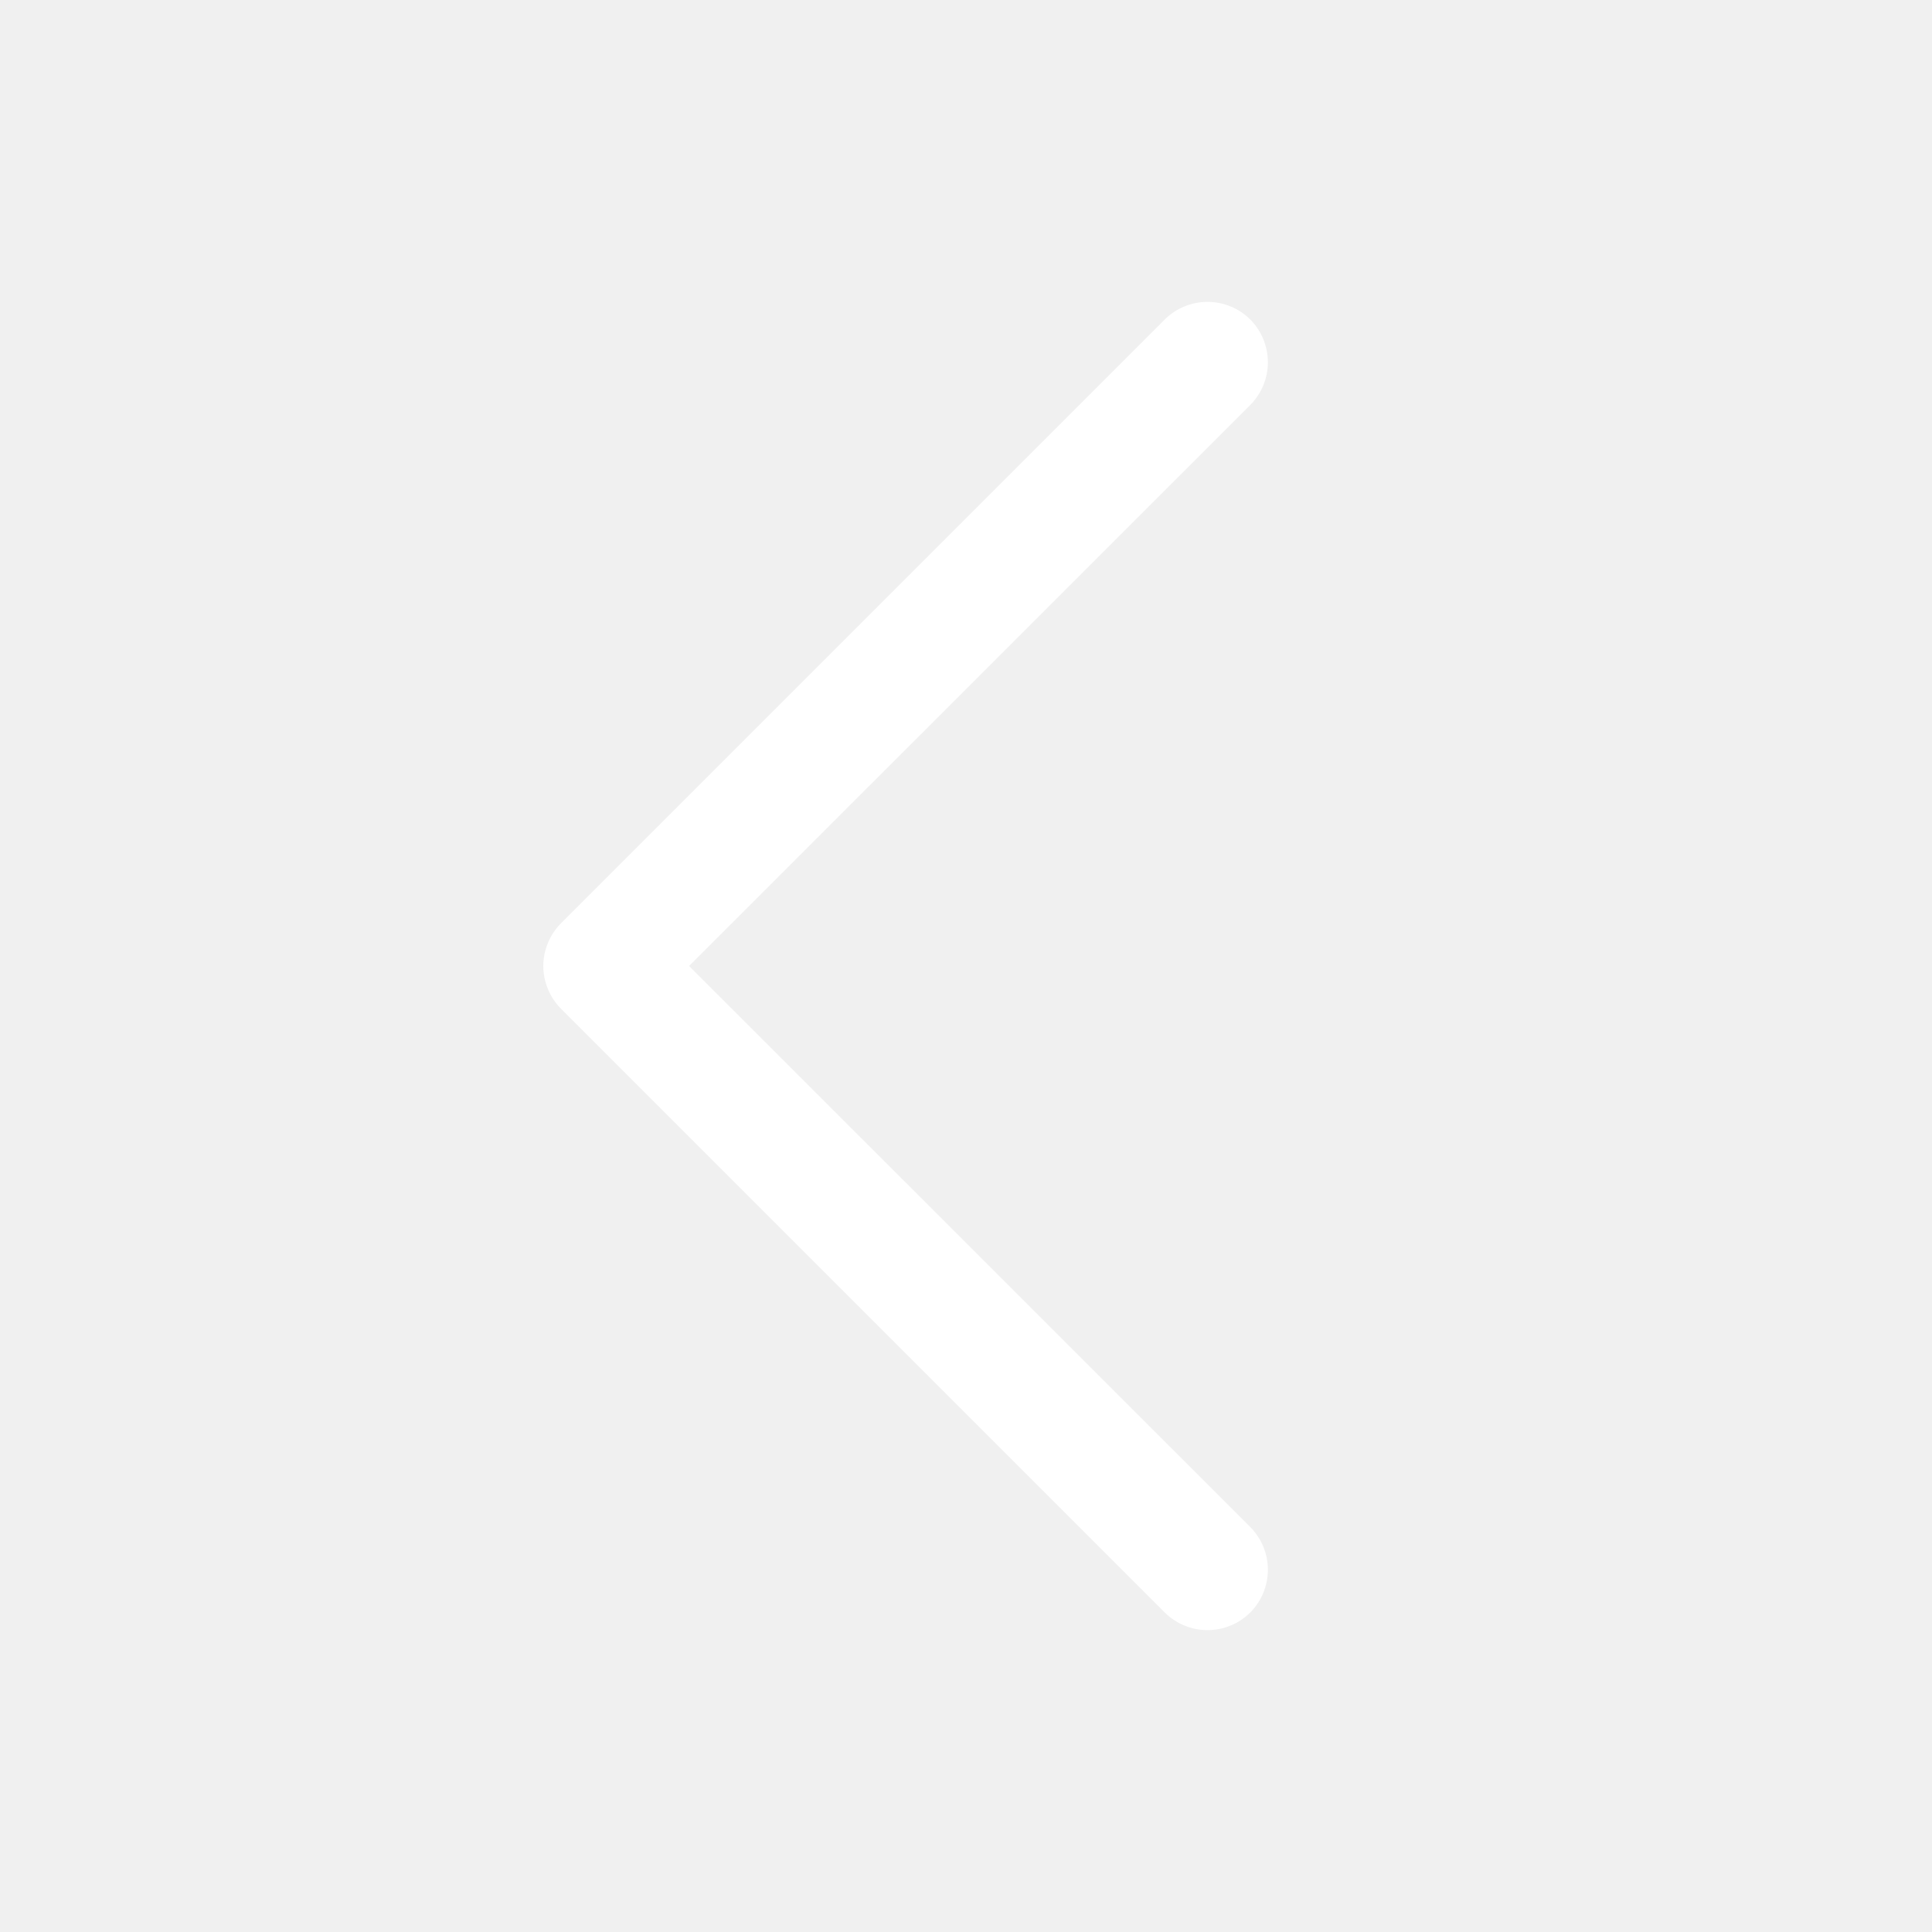
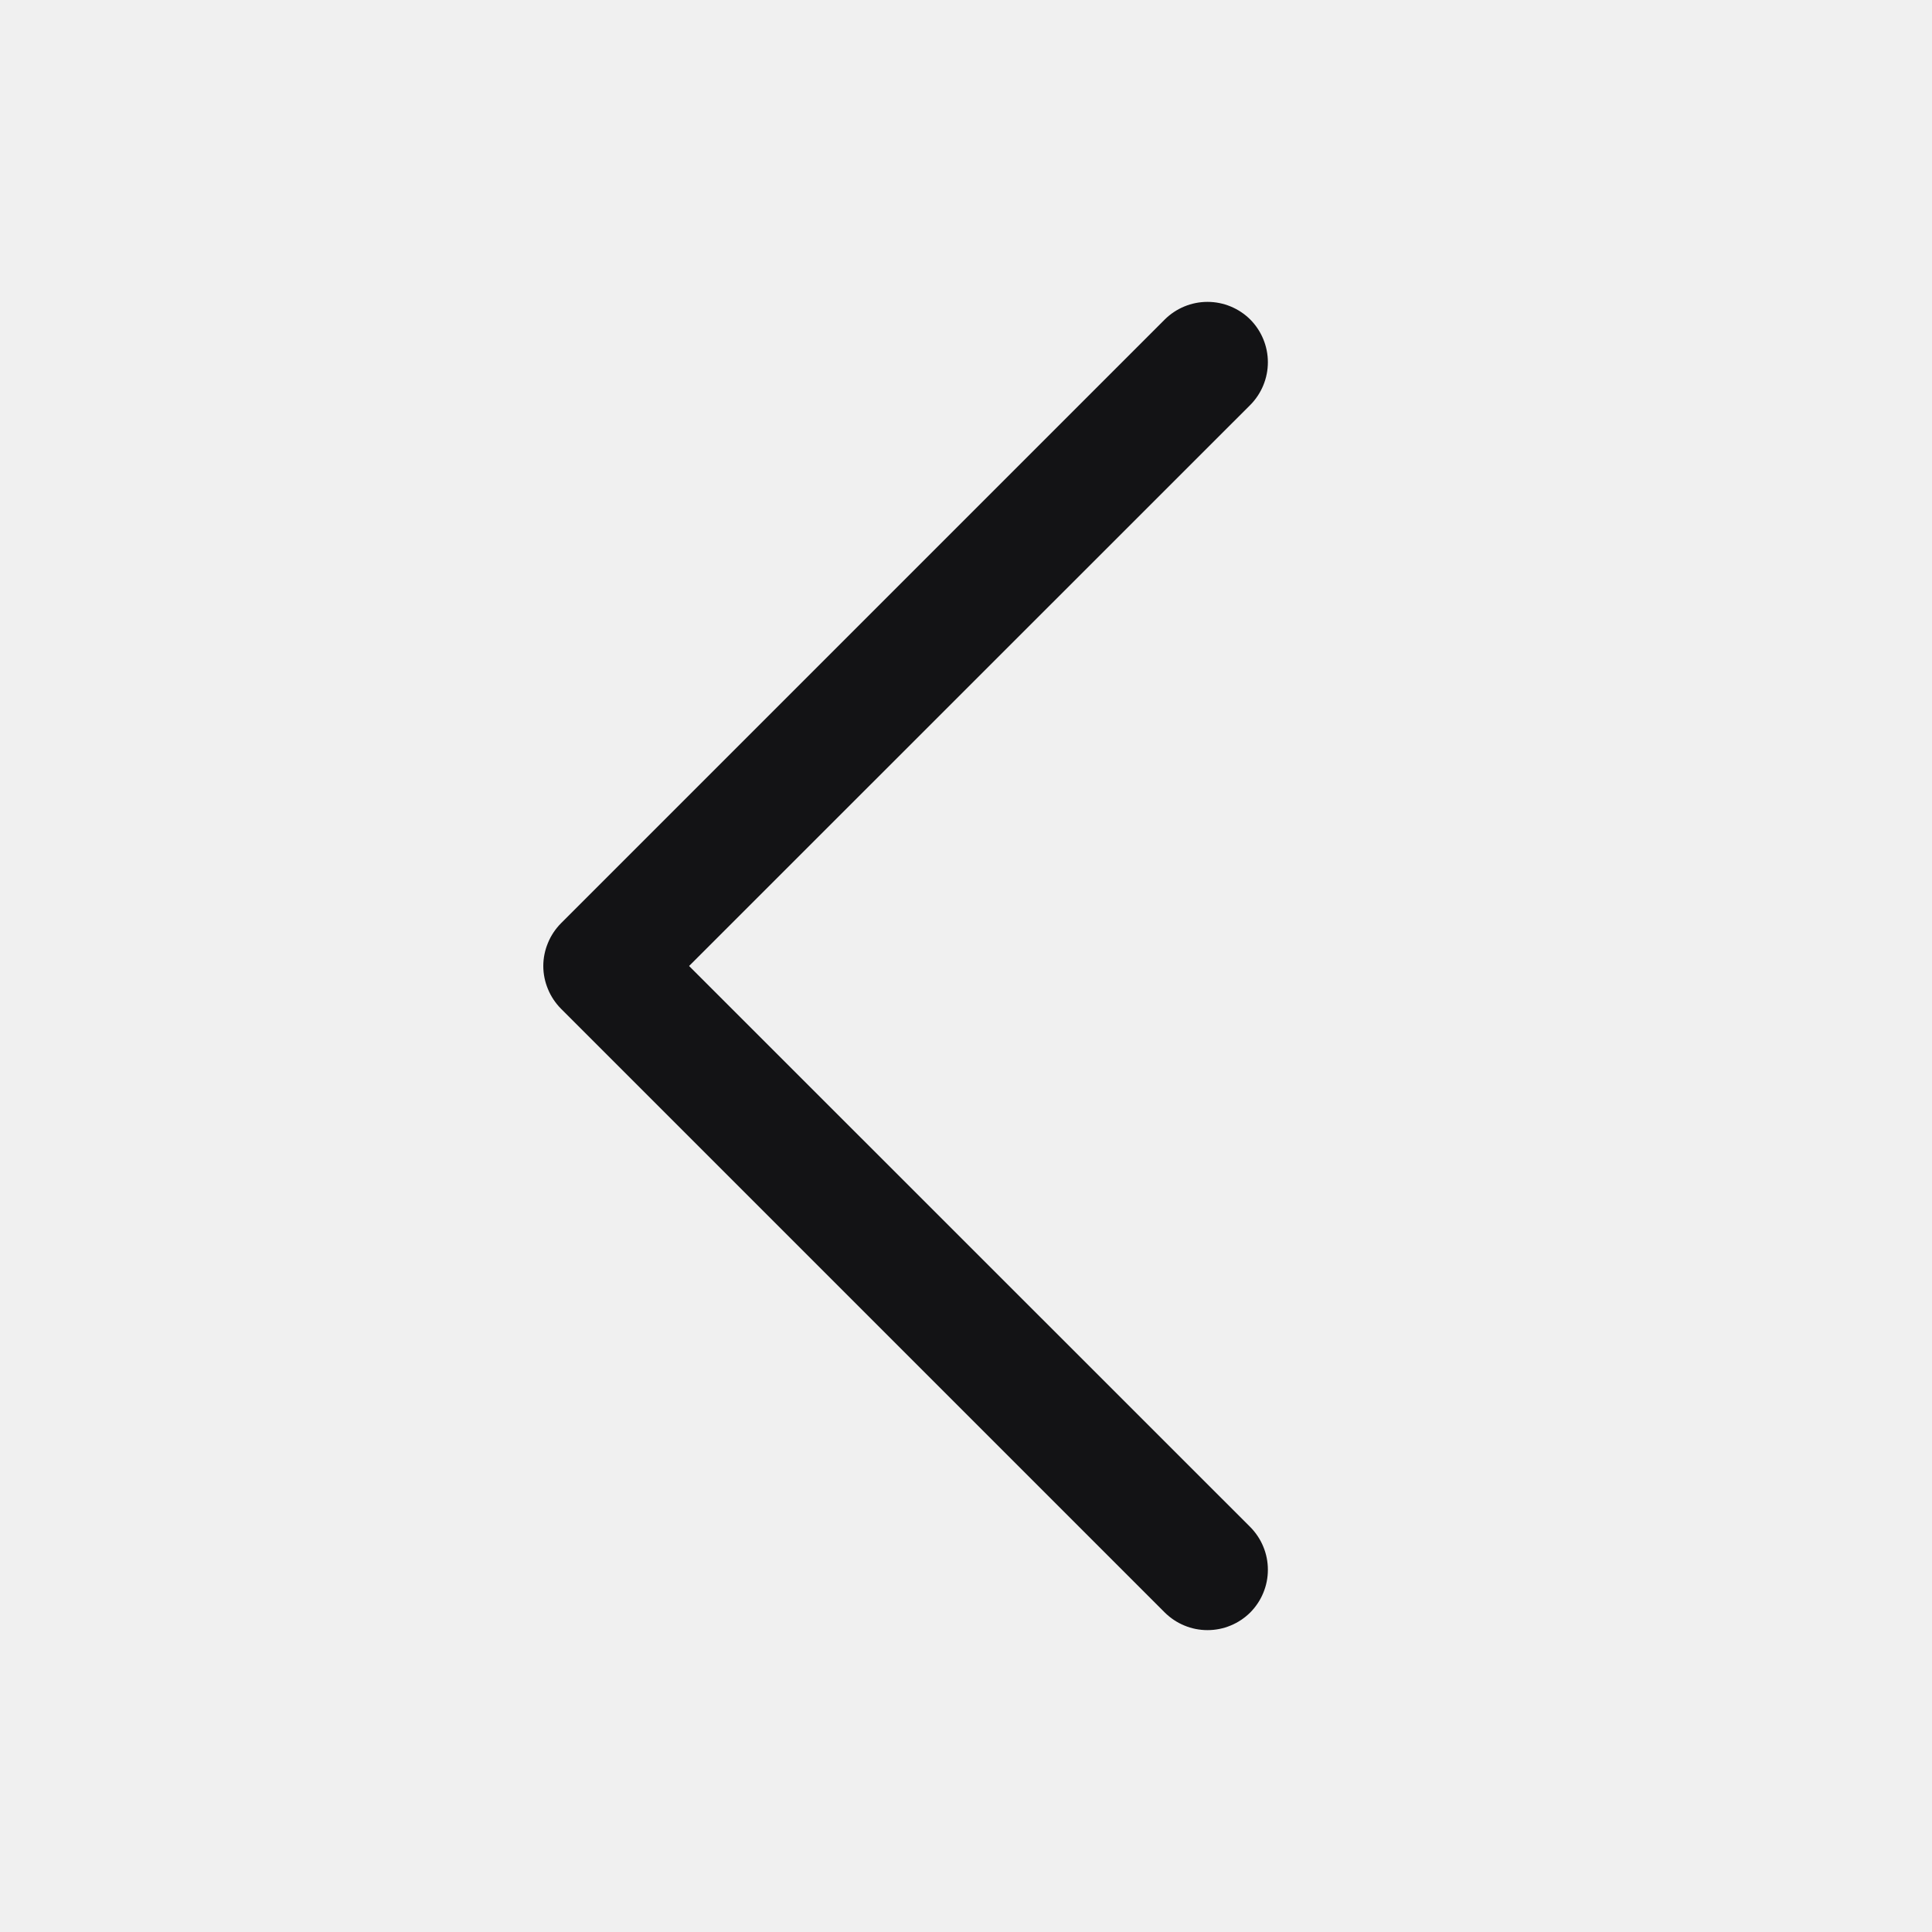
<svg xmlns="http://www.w3.org/2000/svg" width="24" height="24" viewBox="0 0 24 24" fill="none">
  <g id="CaretLeft">
-     <path id="Vector" d="M15.531 18.969C15.6 19.039 15.656 19.122 15.693 19.213C15.731 19.304 15.75 19.401 15.75 19.5C15.75 19.599 15.731 19.696 15.693 19.787C15.656 19.878 15.6 19.961 15.531 20.031C15.461 20.1 15.378 20.156 15.287 20.193C15.196 20.231 15.098 20.25 15 20.25C14.901 20.25 14.804 20.231 14.713 20.193C14.622 20.156 14.539 20.1 14.469 20.031L6.969 12.531C6.9 12.461 6.844 12.378 6.807 12.287C6.769 12.196 6.749 12.099 6.749 12C6.749 11.901 6.769 11.804 6.807 11.713C6.844 11.622 6.9 11.539 6.969 11.469L14.469 3.969C14.61 3.829 14.801 3.75 15 3.75C15.199 3.75 15.39 3.829 15.531 3.969C15.671 4.11 15.75 4.301 15.75 4.5C15.75 4.699 15.671 4.89 15.531 5.031L8.56 12L15.531 18.969Z" fill="white" />
+     <path id="Vector" d="M15.531 18.969C15.6 19.039 15.656 19.122 15.693 19.213C15.731 19.304 15.75 19.401 15.75 19.5C15.75 19.599 15.731 19.696 15.693 19.787C15.656 19.878 15.6 19.961 15.531 20.031C15.461 20.1 15.378 20.156 15.287 20.193C15.196 20.231 15.098 20.25 15 20.25C14.901 20.25 14.804 20.231 14.713 20.193C14.622 20.156 14.539 20.1 14.469 20.031L6.969 12.531C6.9 12.461 6.844 12.378 6.807 12.287C6.769 12.196 6.749 12.099 6.749 12C6.749 11.901 6.769 11.804 6.807 11.713C6.844 11.622 6.9 11.539 6.969 11.469L14.469 3.969C14.61 3.829 14.801 3.75 15 3.75C15.199 3.75 15.39 3.829 15.531 3.969C15.671 4.11 15.75 4.301 15.75 4.5C15.75 4.699 15.671 4.89 15.531 5.031L8.56 12L15.531 18.969Z" fill="#131315" />
  </g>
</svg>
